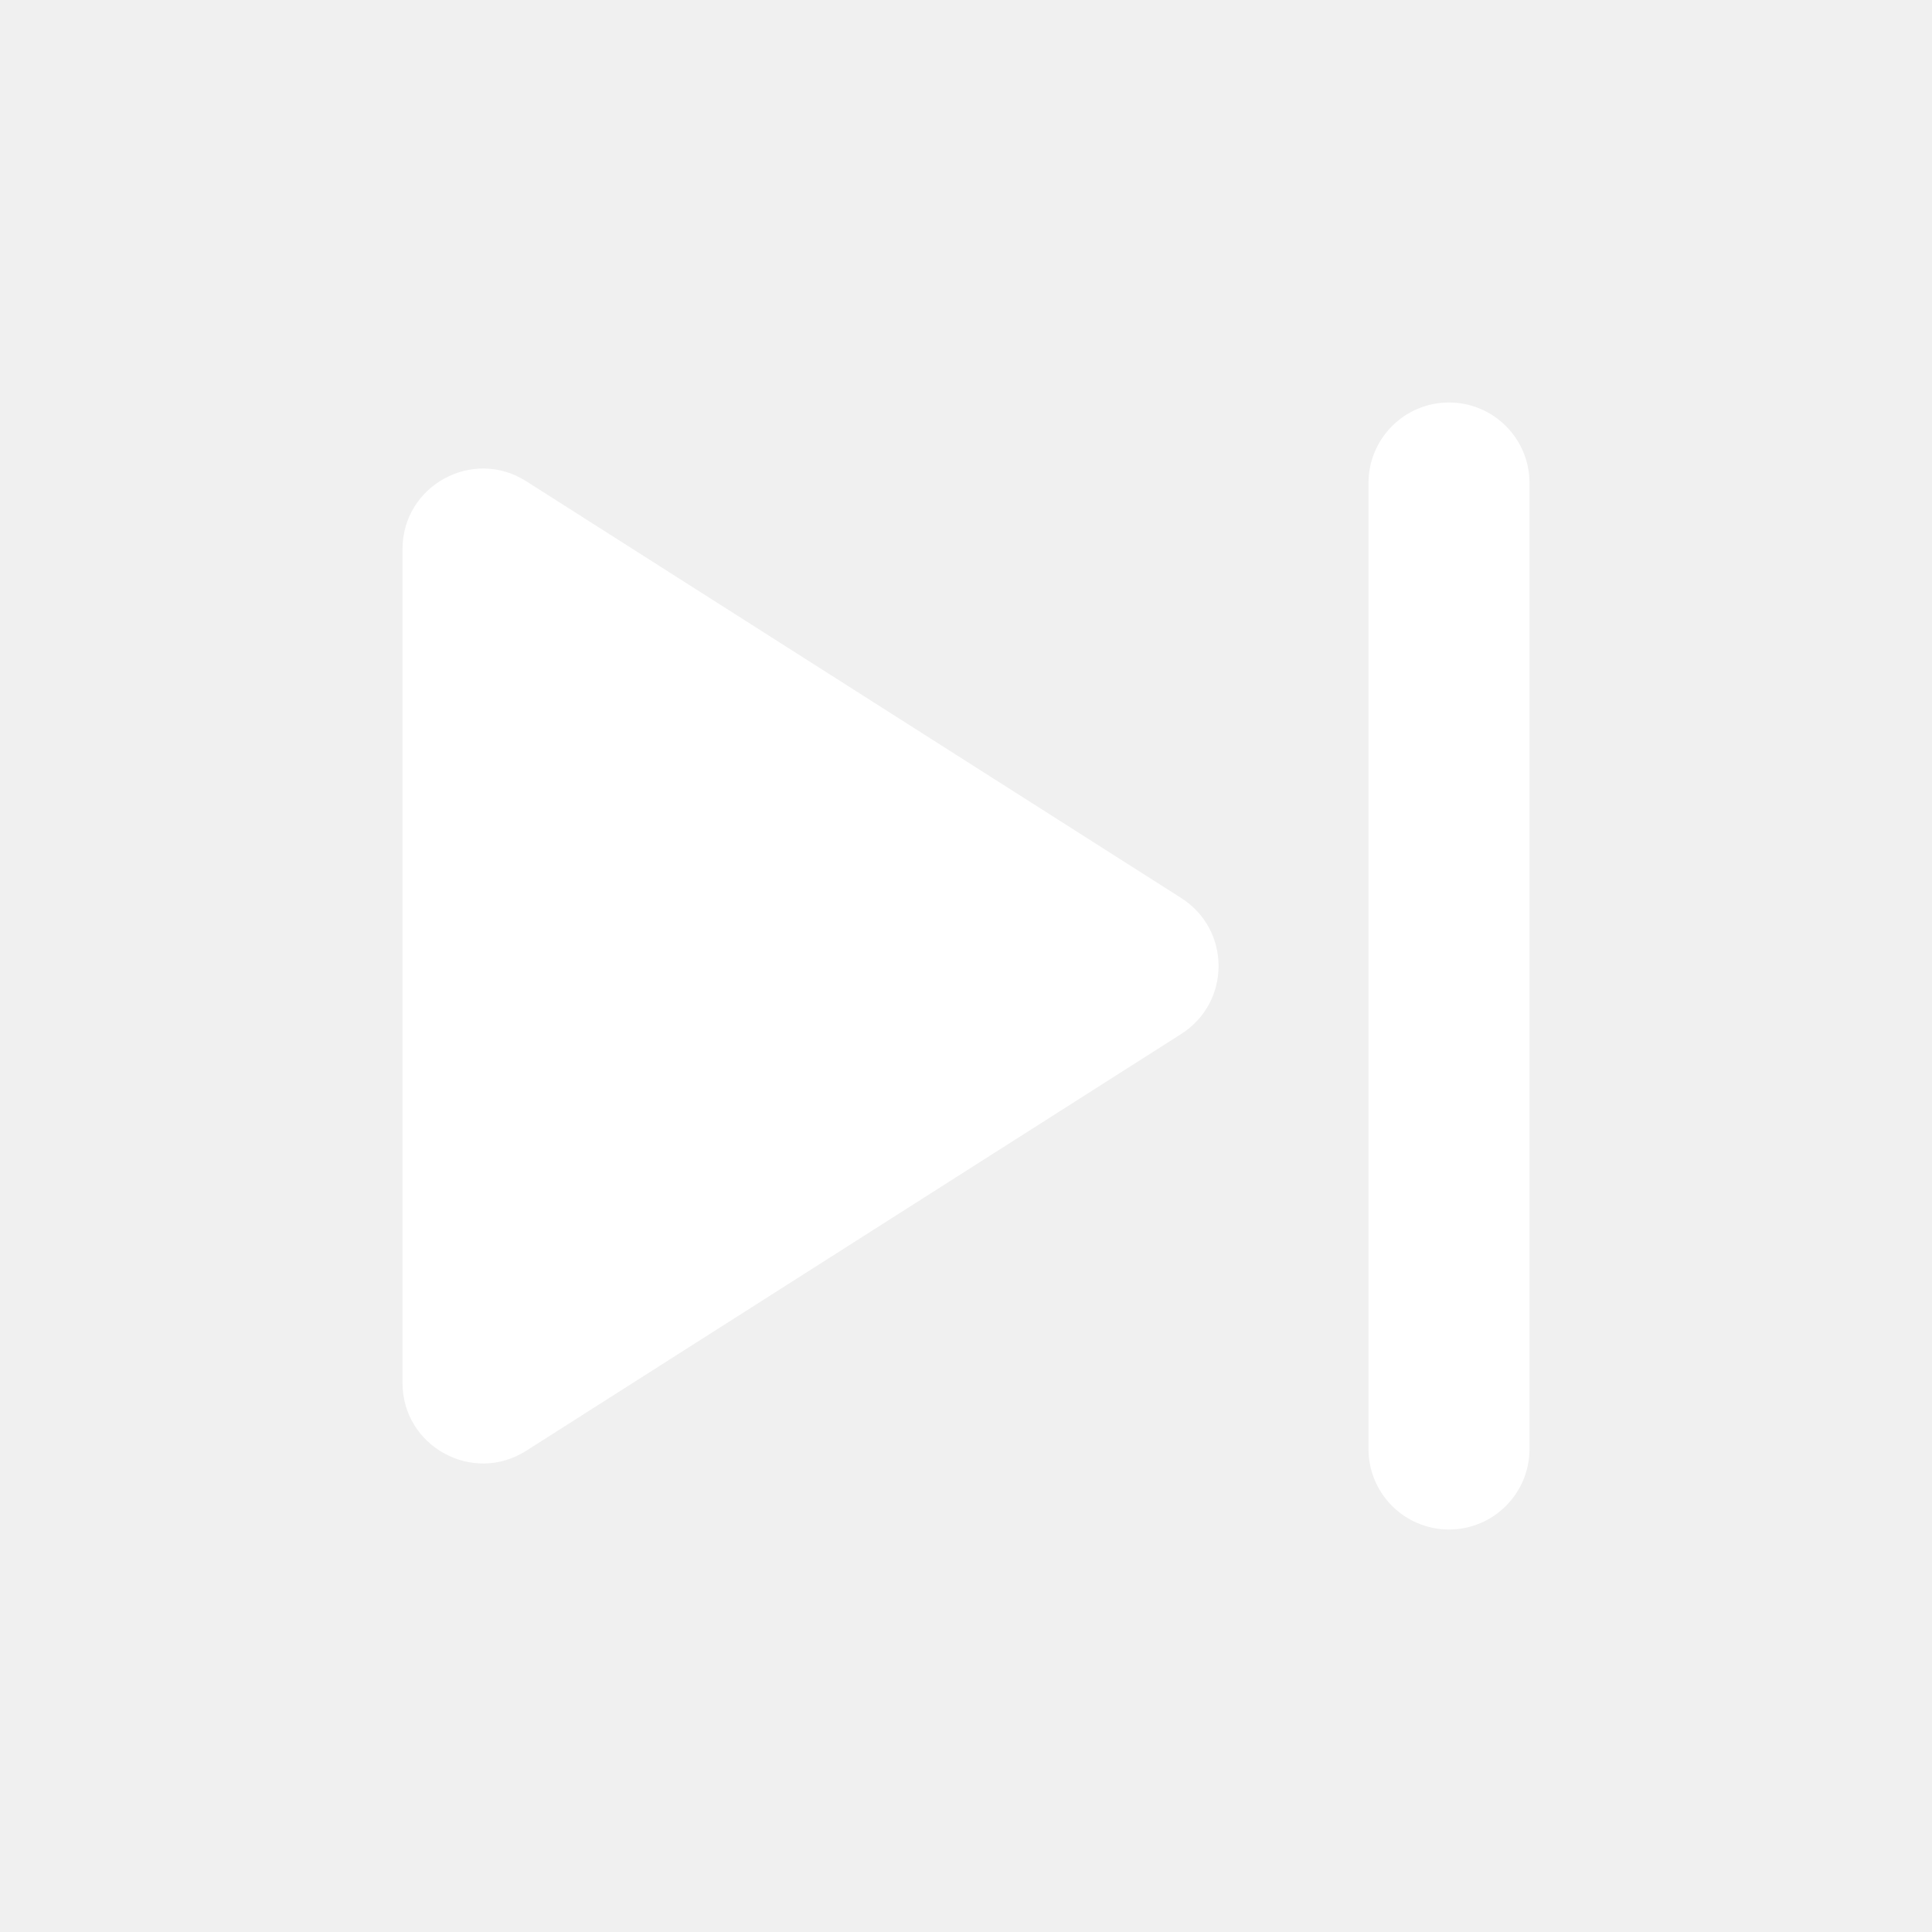
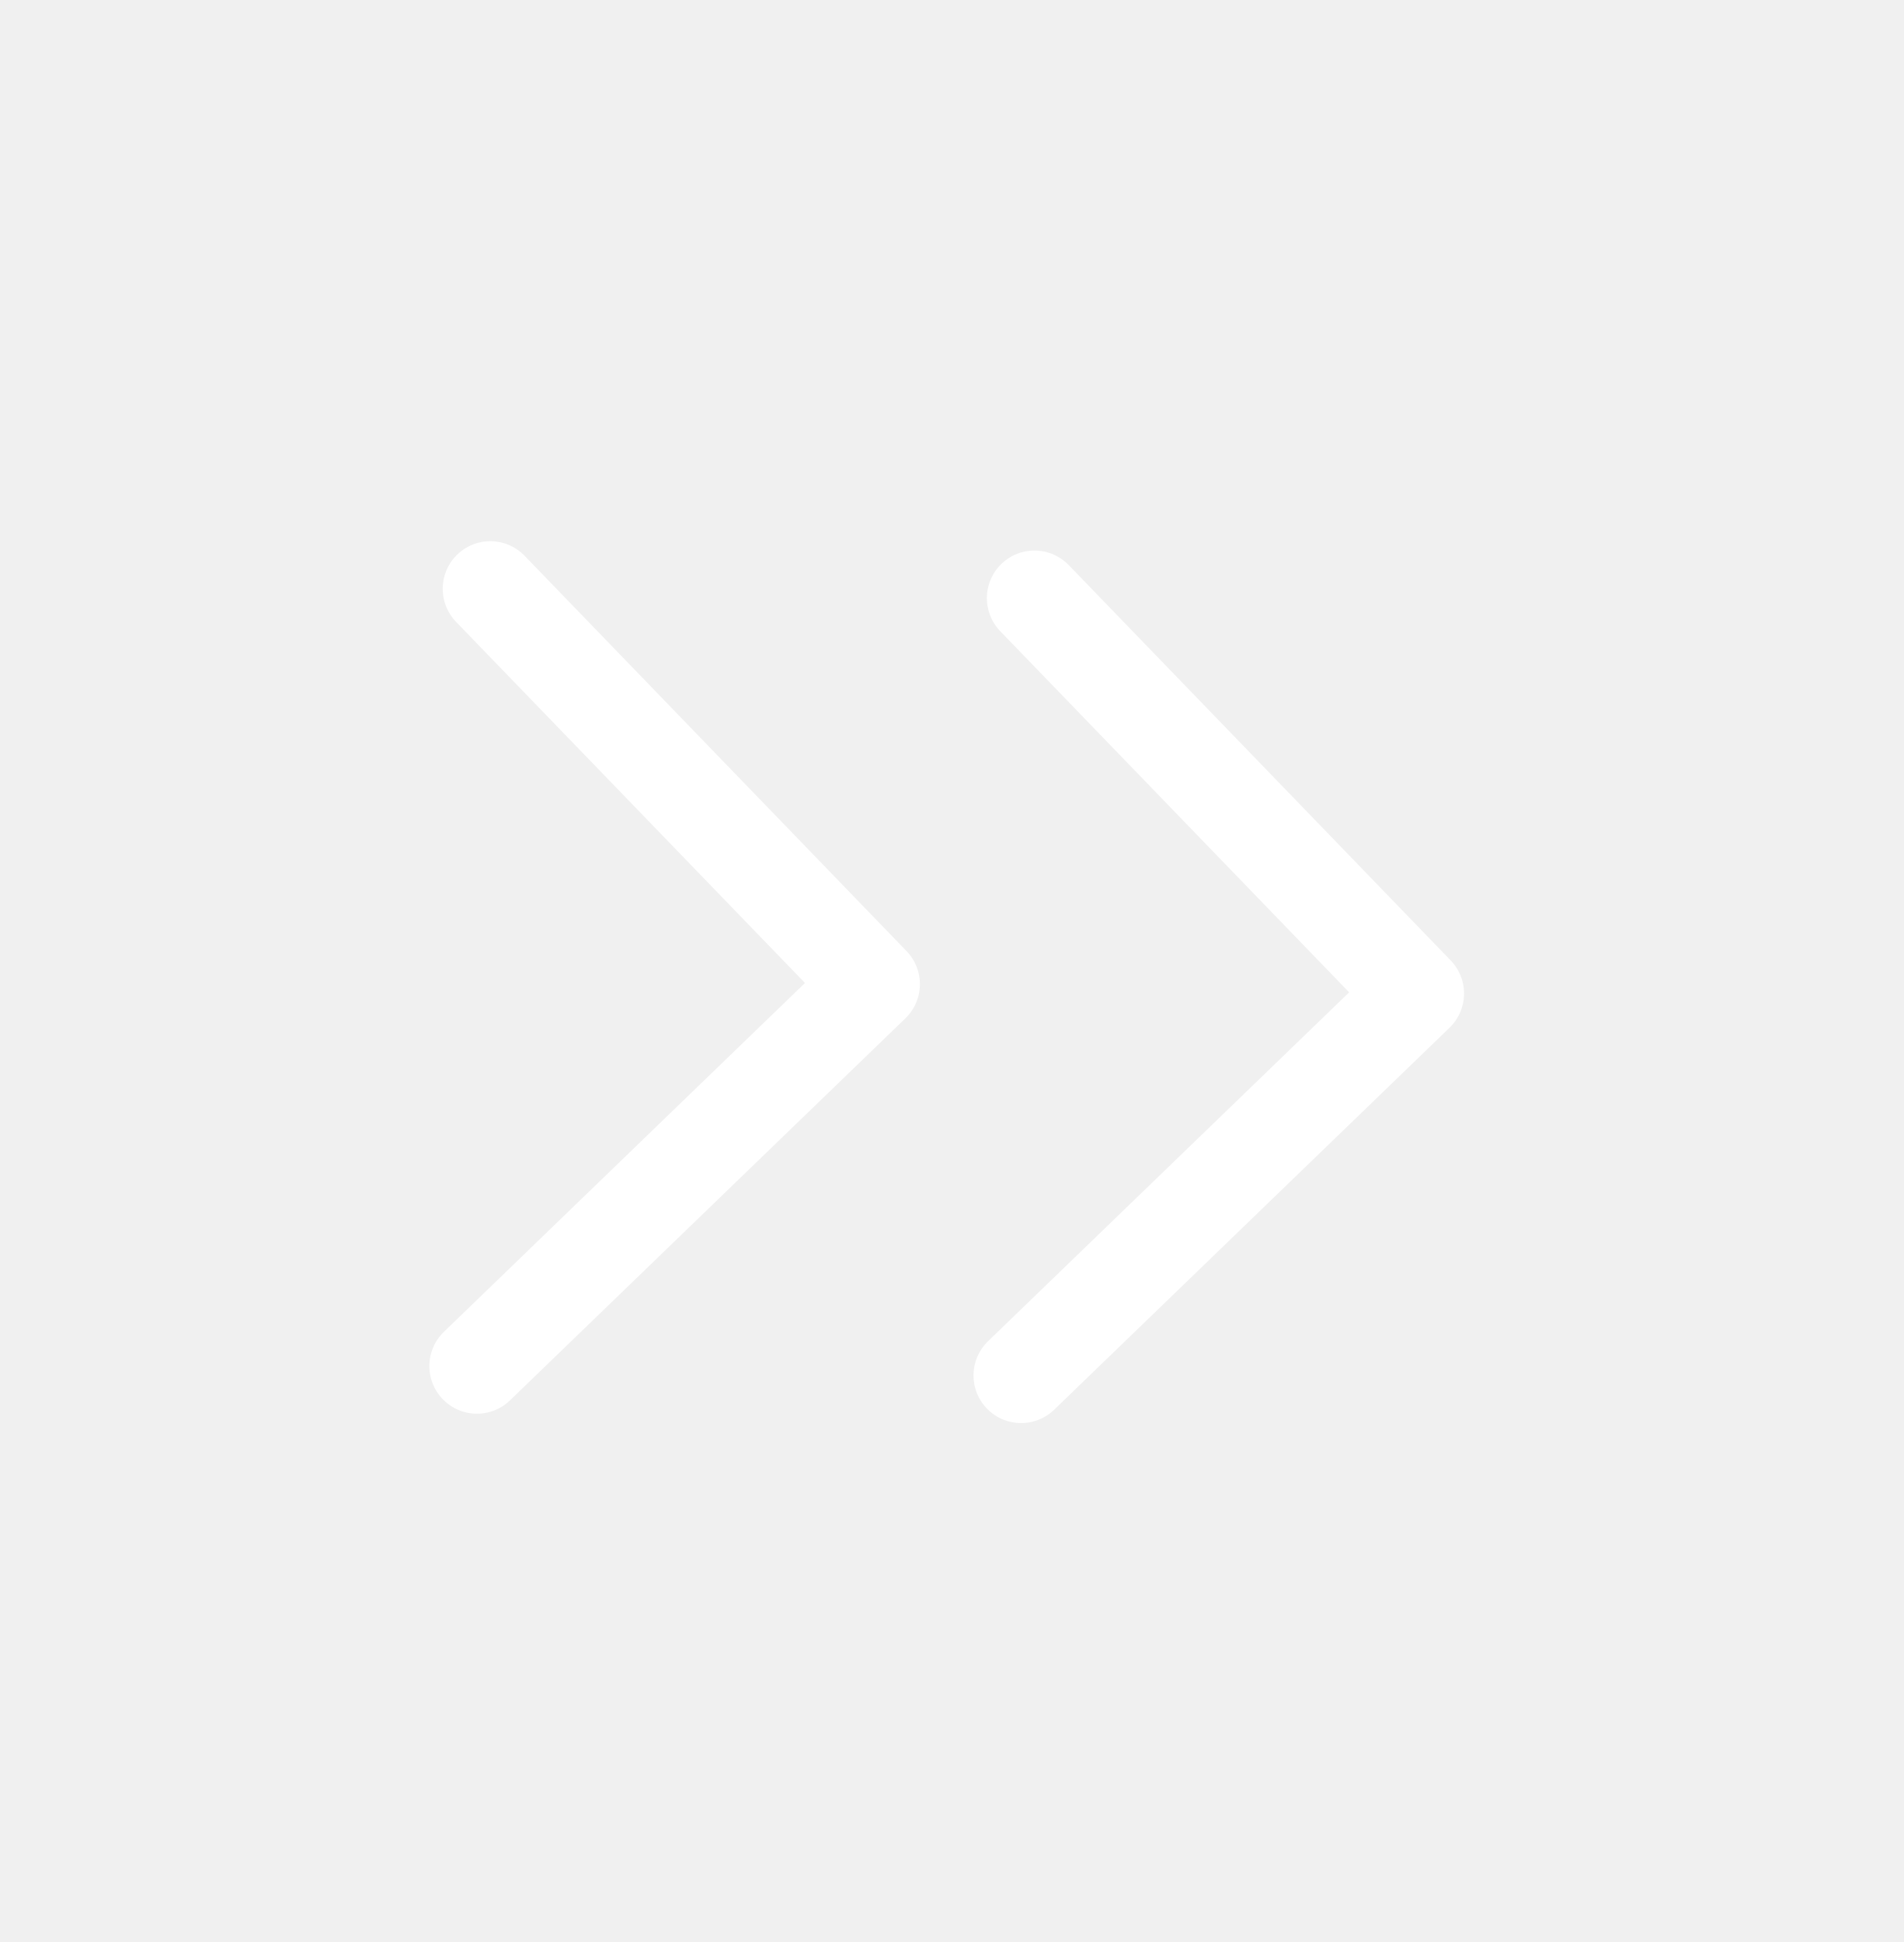
- <svg xmlns="http://www.w3.org/2000/svg" width="24" height="24" viewBox="0 0 24 24" fill="none">
-   <g id="Skip Fwd">
-     <path id="Path 2" d="M14.674 12.844C15.292 12.451 15.292 11.549 14.674 11.156L6.537 5.978C5.871 5.554 5 6.033 5 6.822V17.178C5 17.967 5.871 18.446 6.537 18.022L14.674 12.844Z" fill="white" />
-     <rect id="Rectangle" x="17" y="5" width="2" height="14" rx="1" fill="white" />
+ <svg xmlns="http://www.w3.org/2000/svg" width="50" height="51" viewBox="0 0 50 51" fill="none">
+   <g id="Feather / Chevrons up">
+     <path id="Vector" d="M26.815 36.122L37.197 26.091L27.166 15.708M12.525 35.876L22.907 25.845L12.876 15.463" stroke="white" stroke-width="2.5" stroke-linecap="round" stroke-linejoin="round" />
  </g>
</svg>
